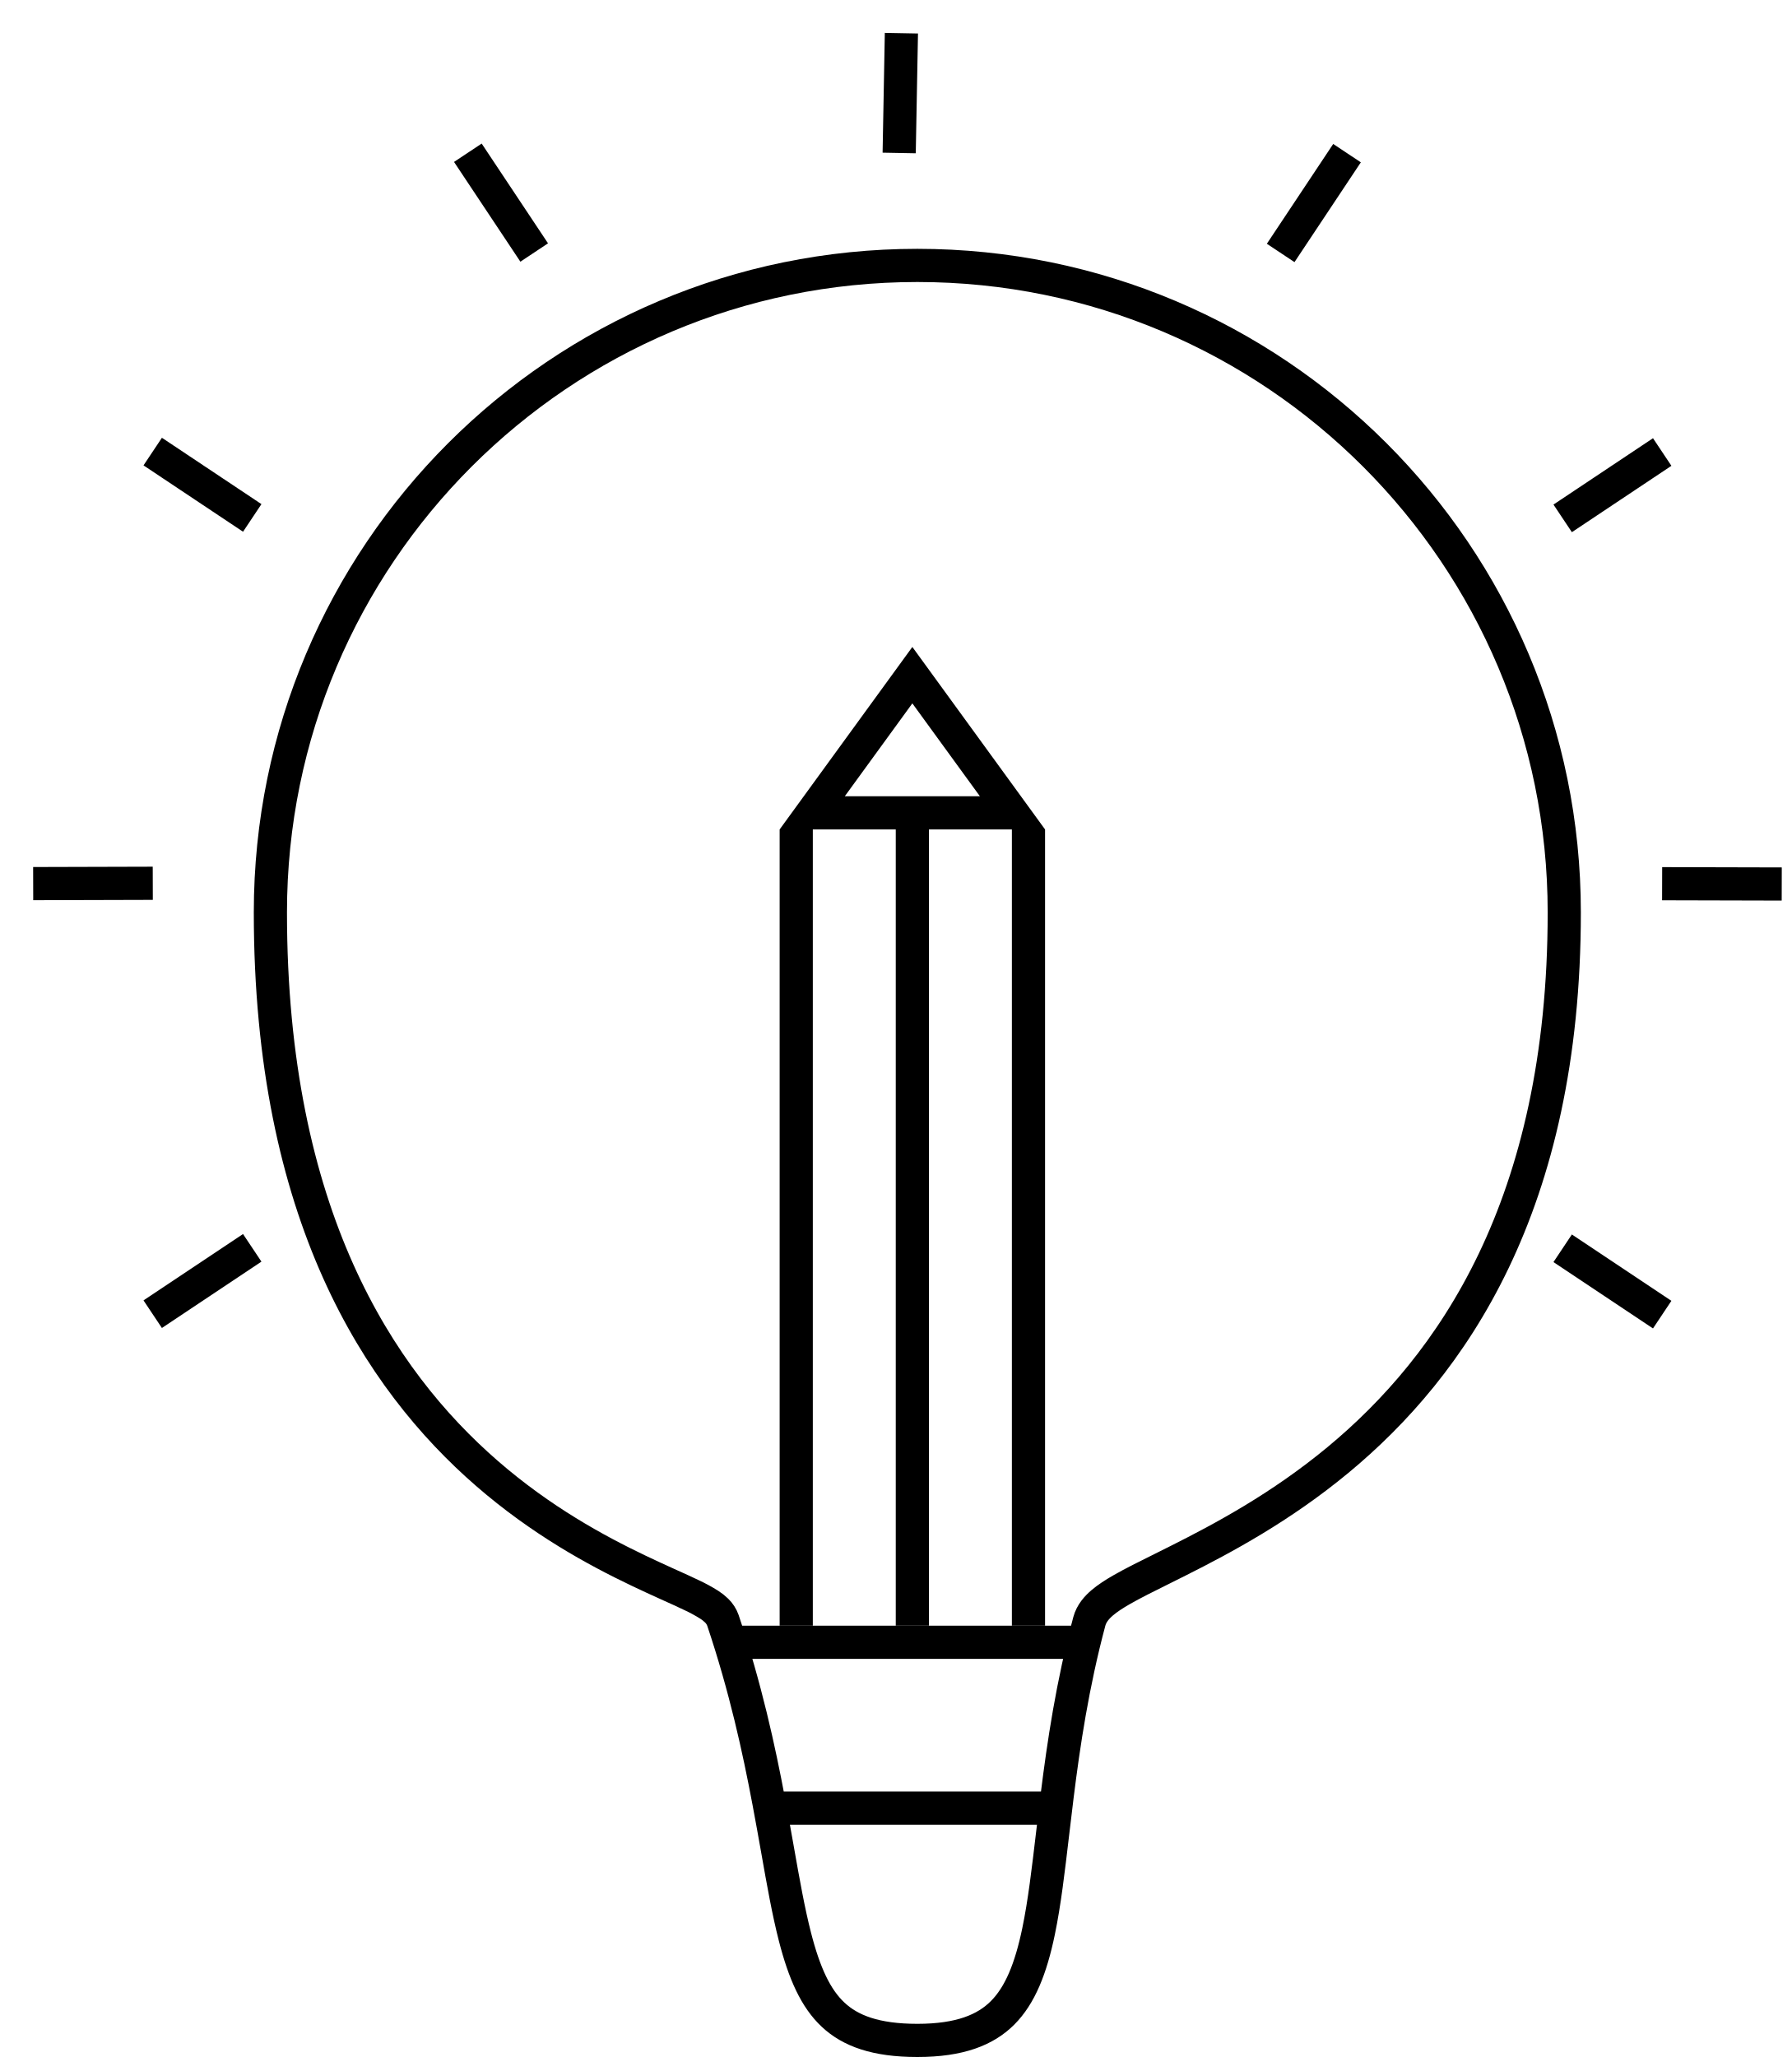
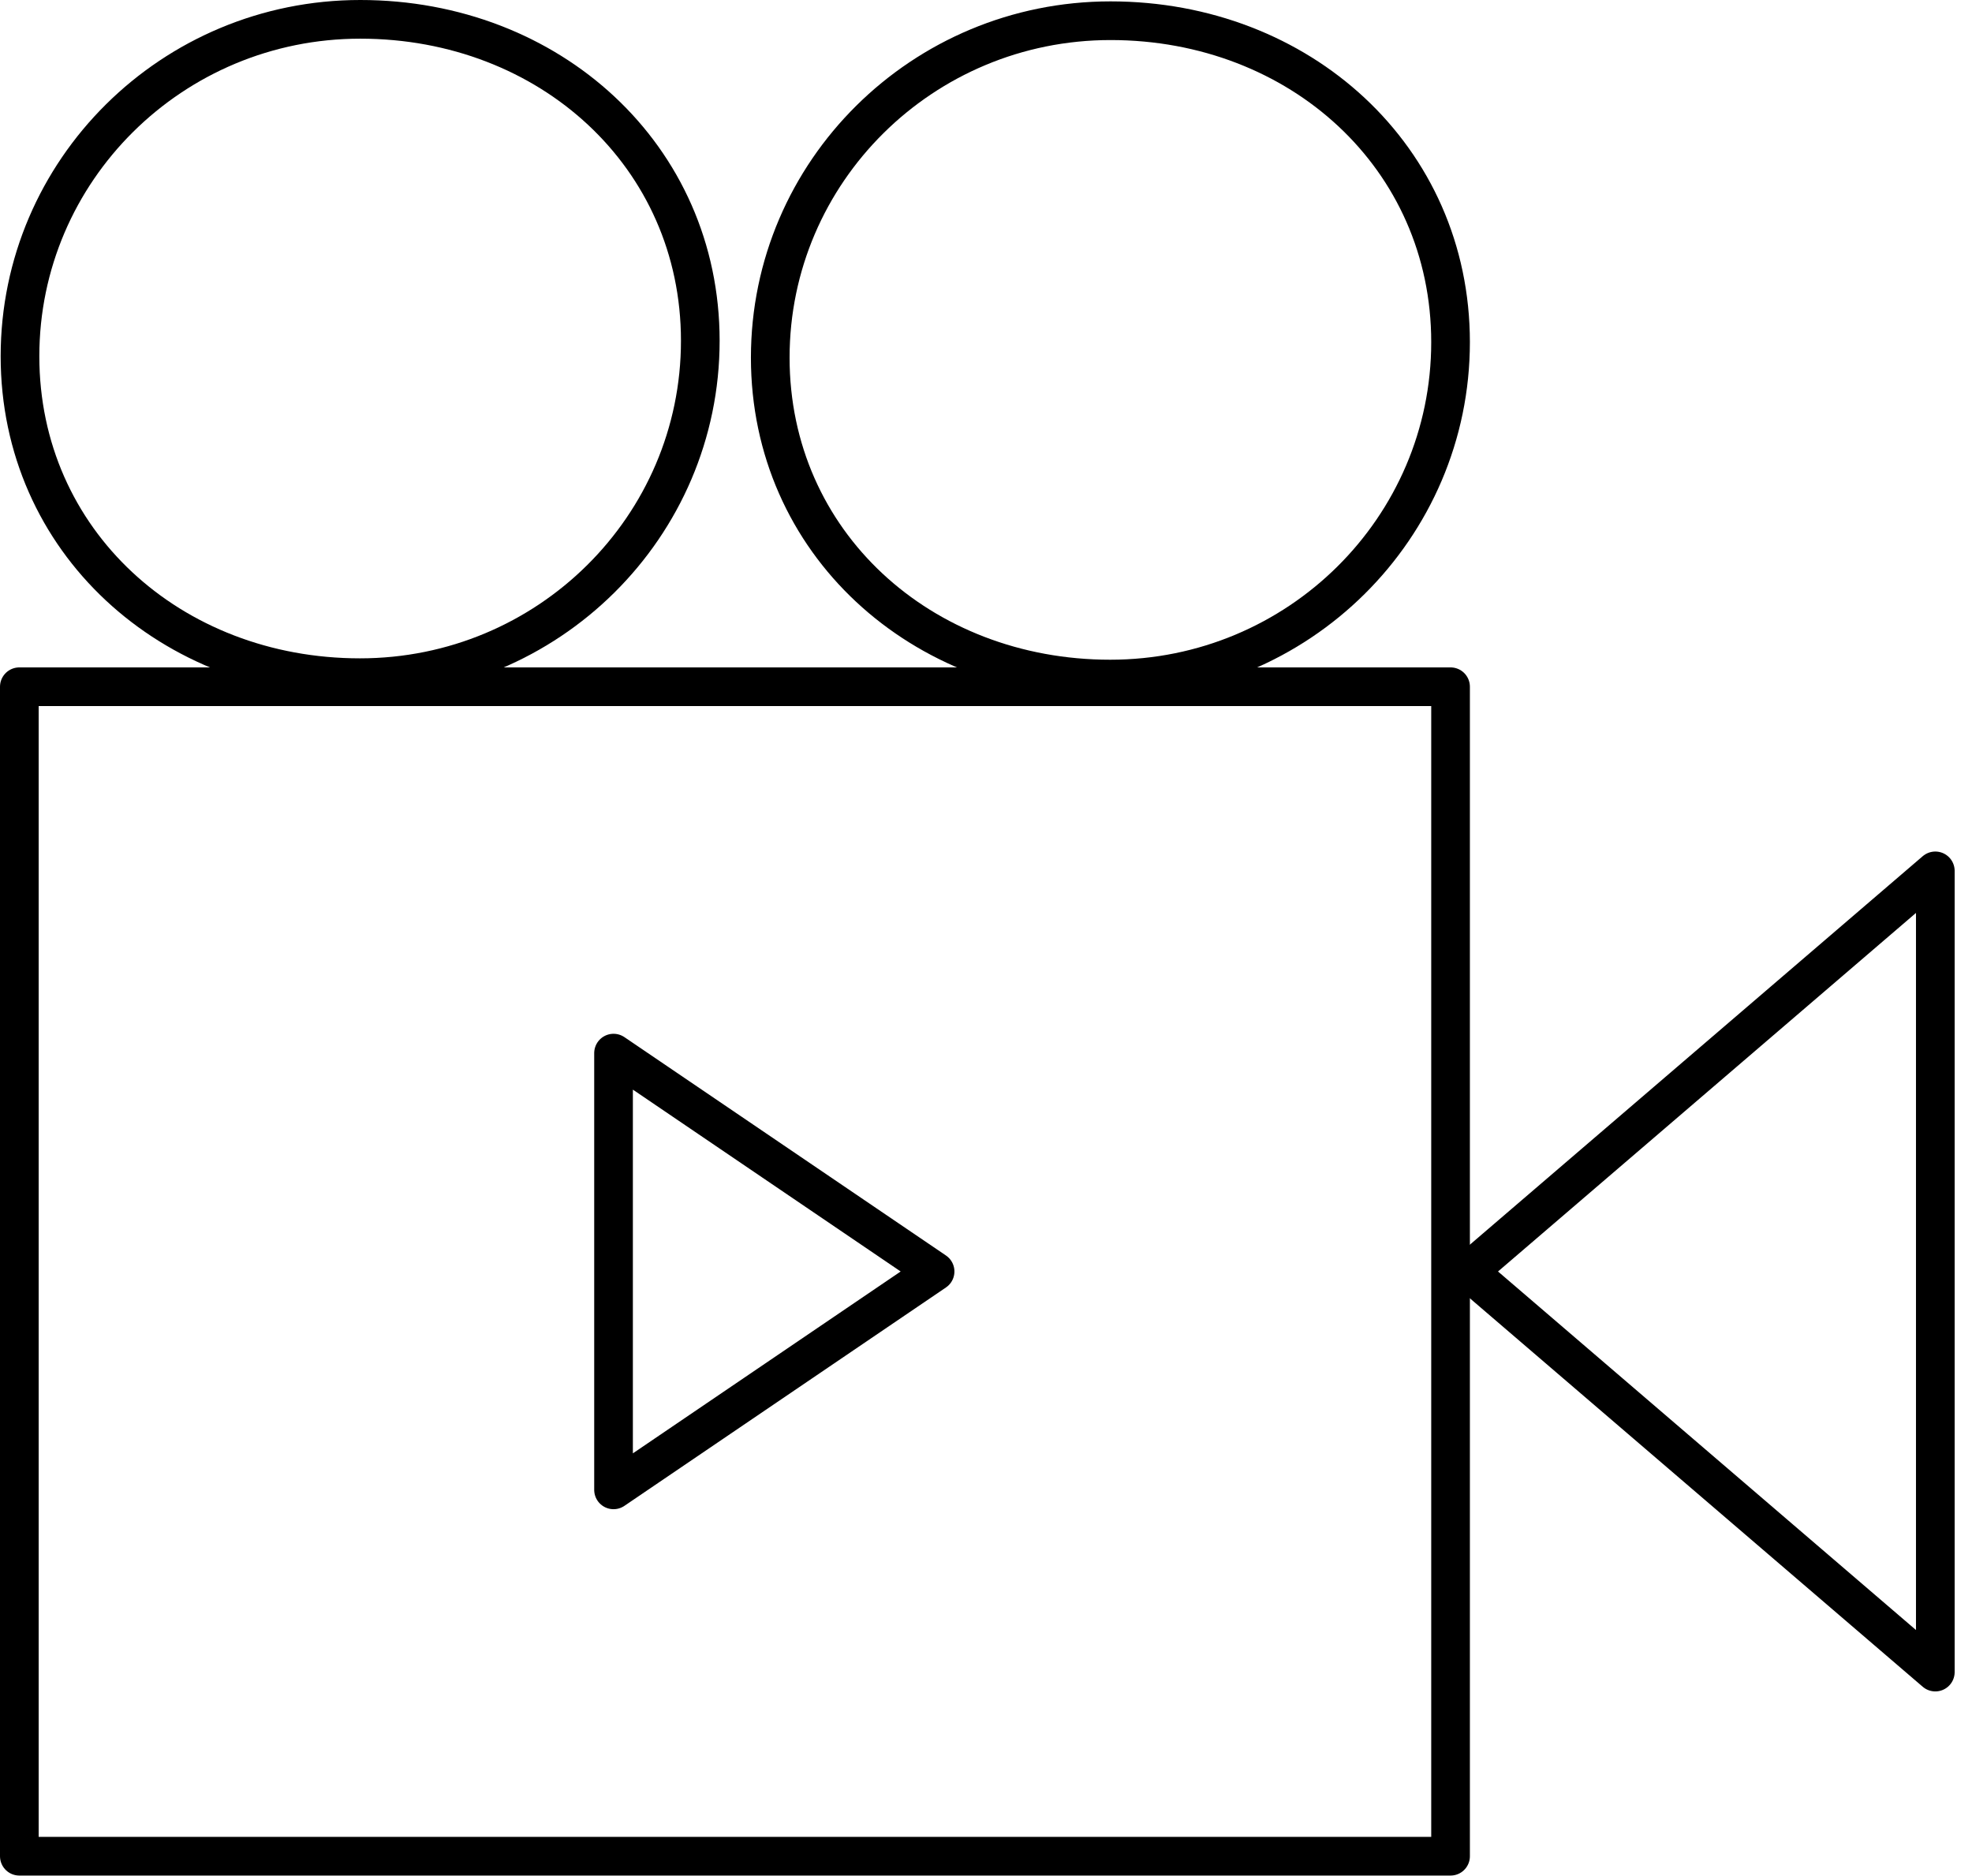
- <svg xmlns="http://www.w3.org/2000/svg" width="54" height="62" viewBox="0 0 54 62" fill="none">
-   <path d="M8.15 27.5C8.15 16.73 16.88 8 27.65 8s19.5 8.73 19.5 19.5c0 8.846-3.404 13.676-6.823 16.507-1.72 1.424-3.458 2.353-4.813 3.034l-.48.24c-.474.235-.897.445-1.226.634-.22.126-.423.257-.584.394-.152.13-.324.314-.39.562-.509 1.908-.773 3.684-.97 5.262l-.136 1.133c-.131 1.114-.246 2.093-.423 2.945-.234 1.128-.559 1.931-1.086 2.459-.51.51-1.28.83-2.569.83-1.264 0-2.022-.293-2.535-.772-.529-.493-.872-1.253-1.154-2.352-.195-.761-.35-1.632-.526-2.63-.08-.451-.165-.928-.26-1.432-.302-1.605-.703-3.443-1.384-5.473a.772.772 0 0 0-.192-.298 1.419 1.419 0 0 0-.22-.174 4.706 4.706 0 0 0-.536-.291 25.22 25.22 0 0 0-.632-.291l-.082-.037a46.998 46.998 0 0 1-.883-.409c-1.277-.61-2.93-1.507-4.569-2.931-3.258-2.831-6.527-7.8-6.527-16.91zM22 49.5h11m-10 5h9M7.603 37.611l-3 2m.002-12.988L1 26.633m6.603-11.022l-3-2m11.499-6l-2-3.007m33 33.02l3 2M50.1 26.636l3.605.009m-6.603-11.021l3-2m-11.5-6l2-3.008M27.17 1l-.067 3.611" stroke="#000" />
-   <path d="M24.482 24.5l3.018-4.15 3.018 4.15h-6.036zM24 25v24m7-24v24m-3.5-24v24" stroke="#000" />
+ <svg xmlns="http://www.w3.org/2000/svg" width="102" height="97" viewBox="0 0 102 97" fill="none">
+   <rect x="1" y="1" width="74.029" height="60.483" transform="translate(0 34.5166)" stroke="black" stroke-width="2" stroke-linecap="round" stroke-linejoin="round" />
+   <path d="M36.188 17.624C36.188 27.238 28.317 35.048 18.585 35.048C8.796 35.048 1 27.983 1 18.425C1 8.81 8.872 1 18.603 1C28.392 1 36.188 8.065 36.188 17.624Z" transform="translate(0.0341797)" stroke="black" stroke-width="2" />
+   <path d="M36.188 17.624C36.188 27.238 28.317 35.048 18.585 35.048C8.796 35.048 1 27.983 1 18.425C1 8.81 8.872 1 18.603 1C28.392 1 36.188 8.065 36.188 17.624Z" transform="translate(38.8406 0.0712891)" stroke="black" stroke-width="2" />
+   <path d="M5.717 25.691L26.435 1.536L47.154 25.691L5.717 25.691Z" transform="translate(74.4116 92.1934) rotate(-90)" stroke="black" stroke-width="2" stroke-linecap="round" stroke-linejoin="round" />
+   <path d="M3.927 18.412L15.22 1.78L26.514 18.412L3.927 18.412Z" transform="translate(50.1467 50.5381) rotate(90)" stroke="black" stroke-width="2" stroke-linecap="round" stroke-linejoin="round" />
</svg>
